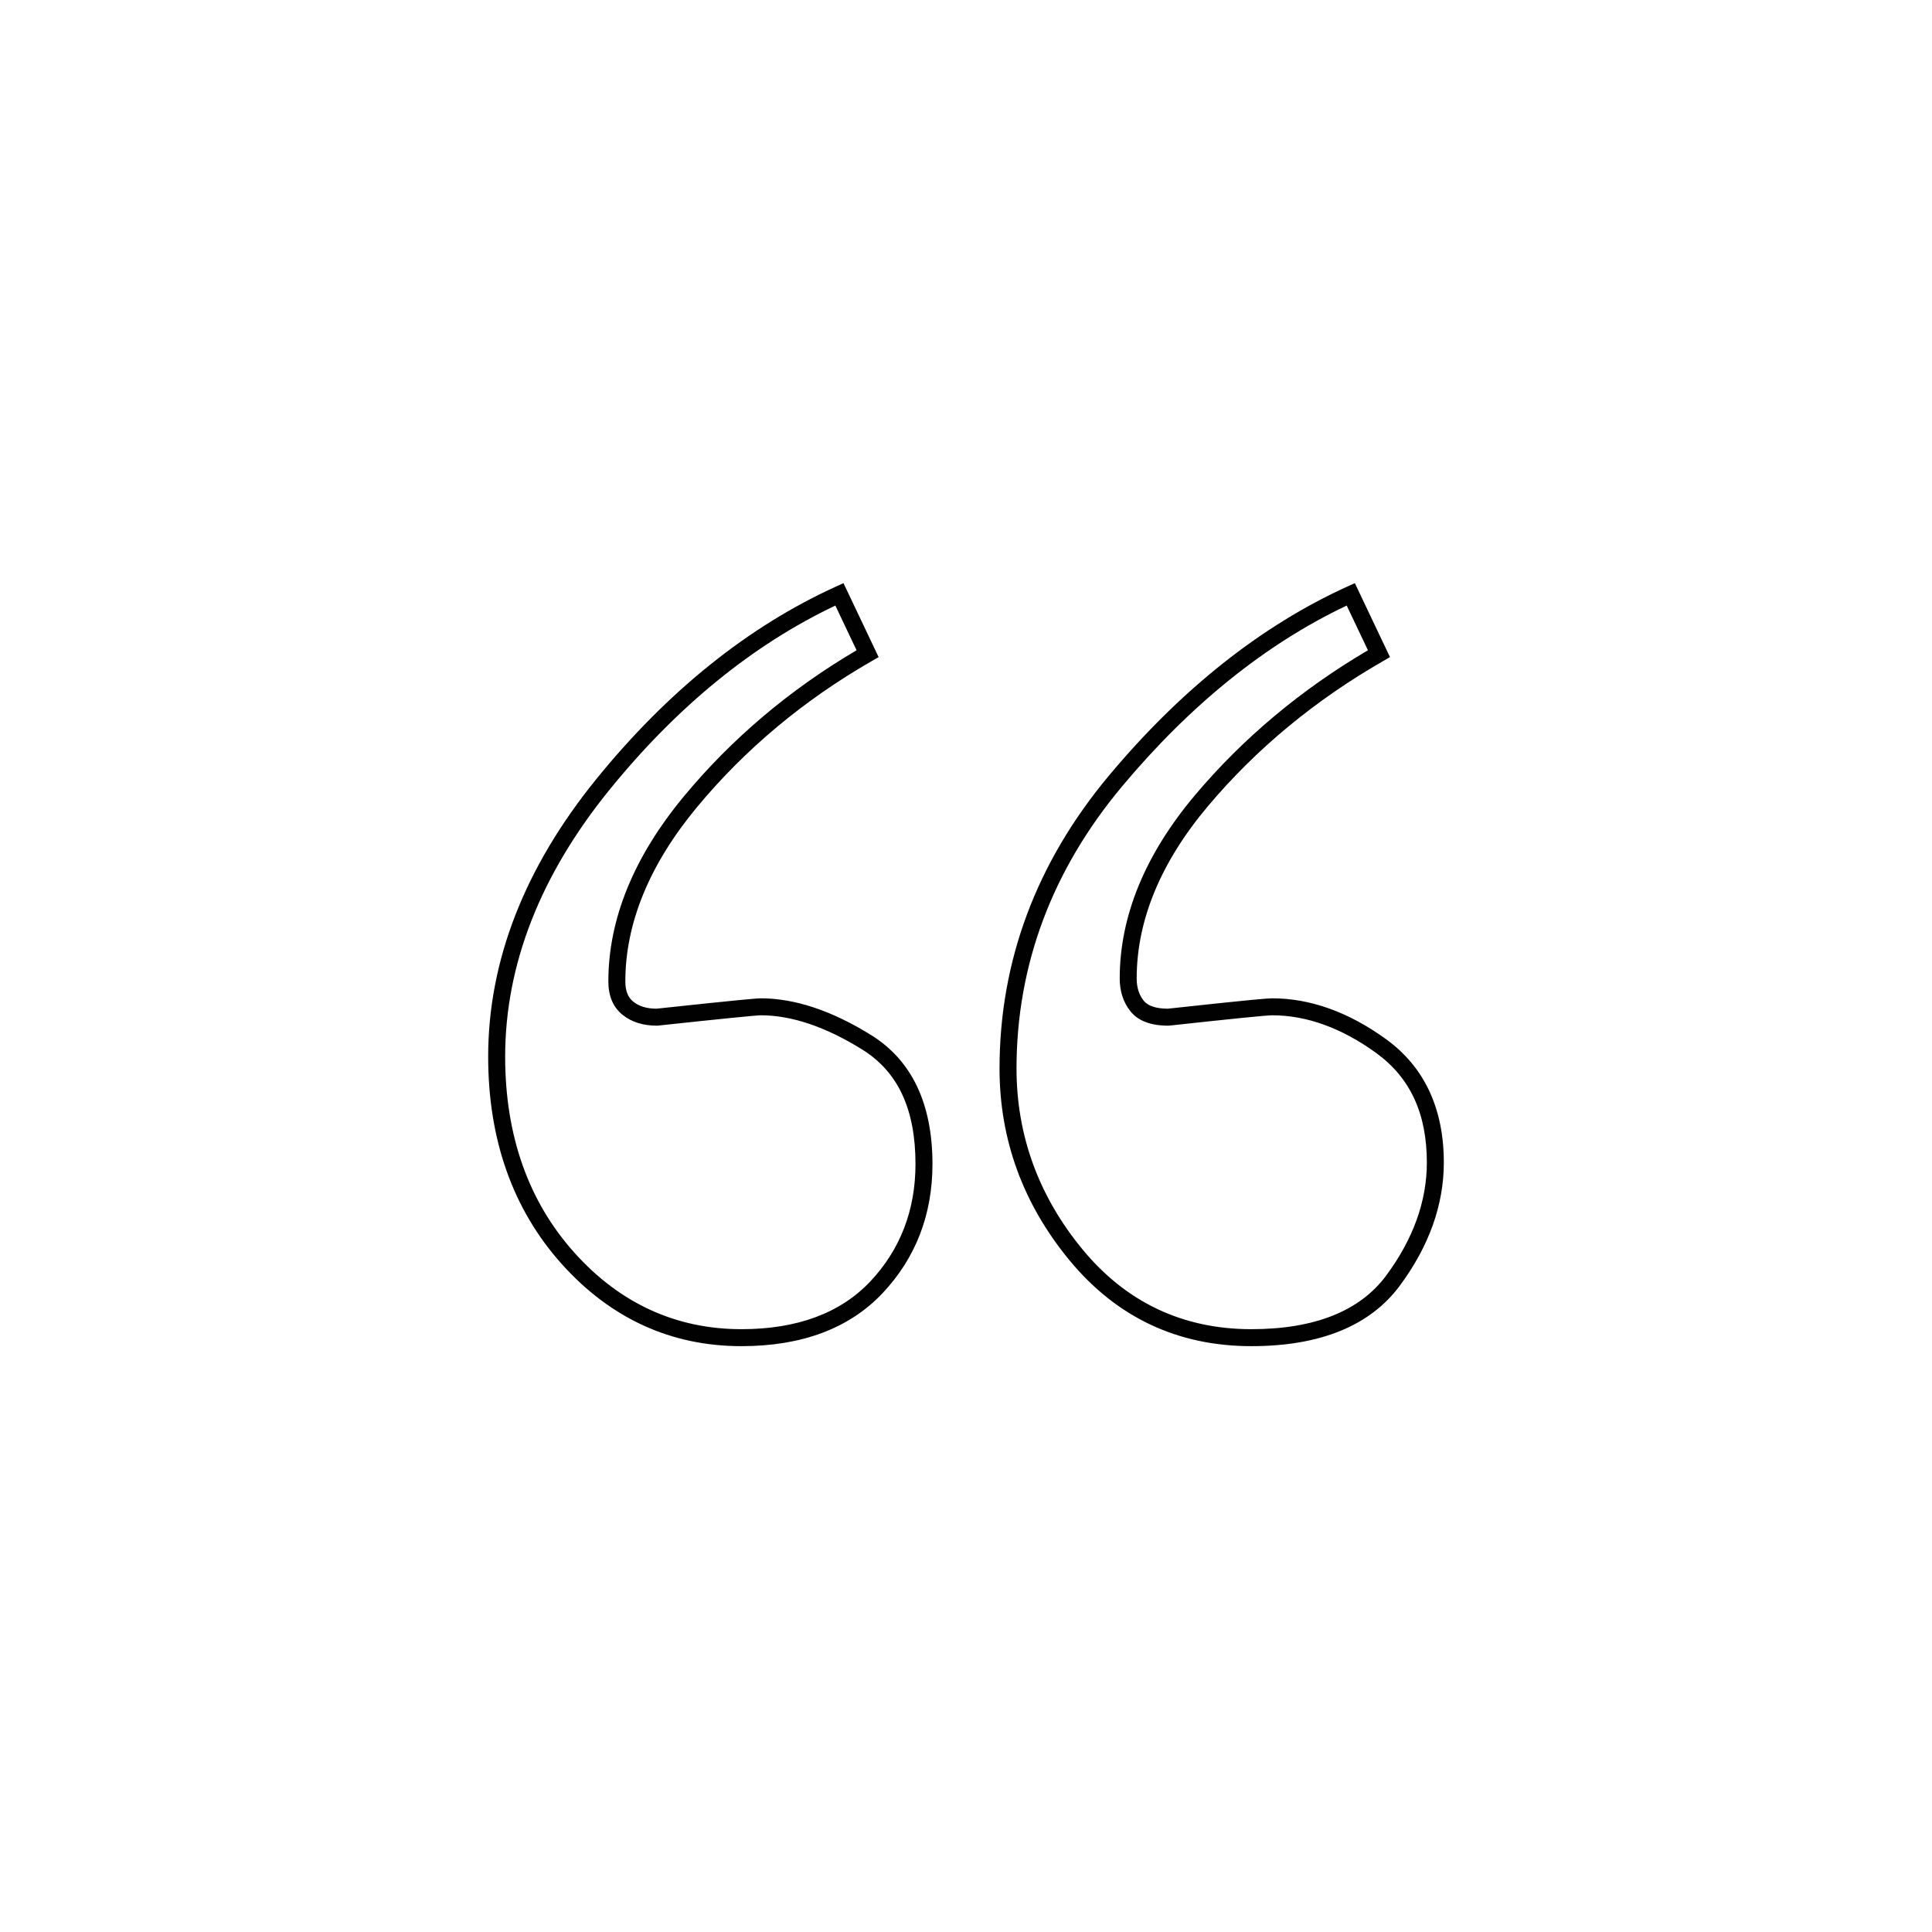
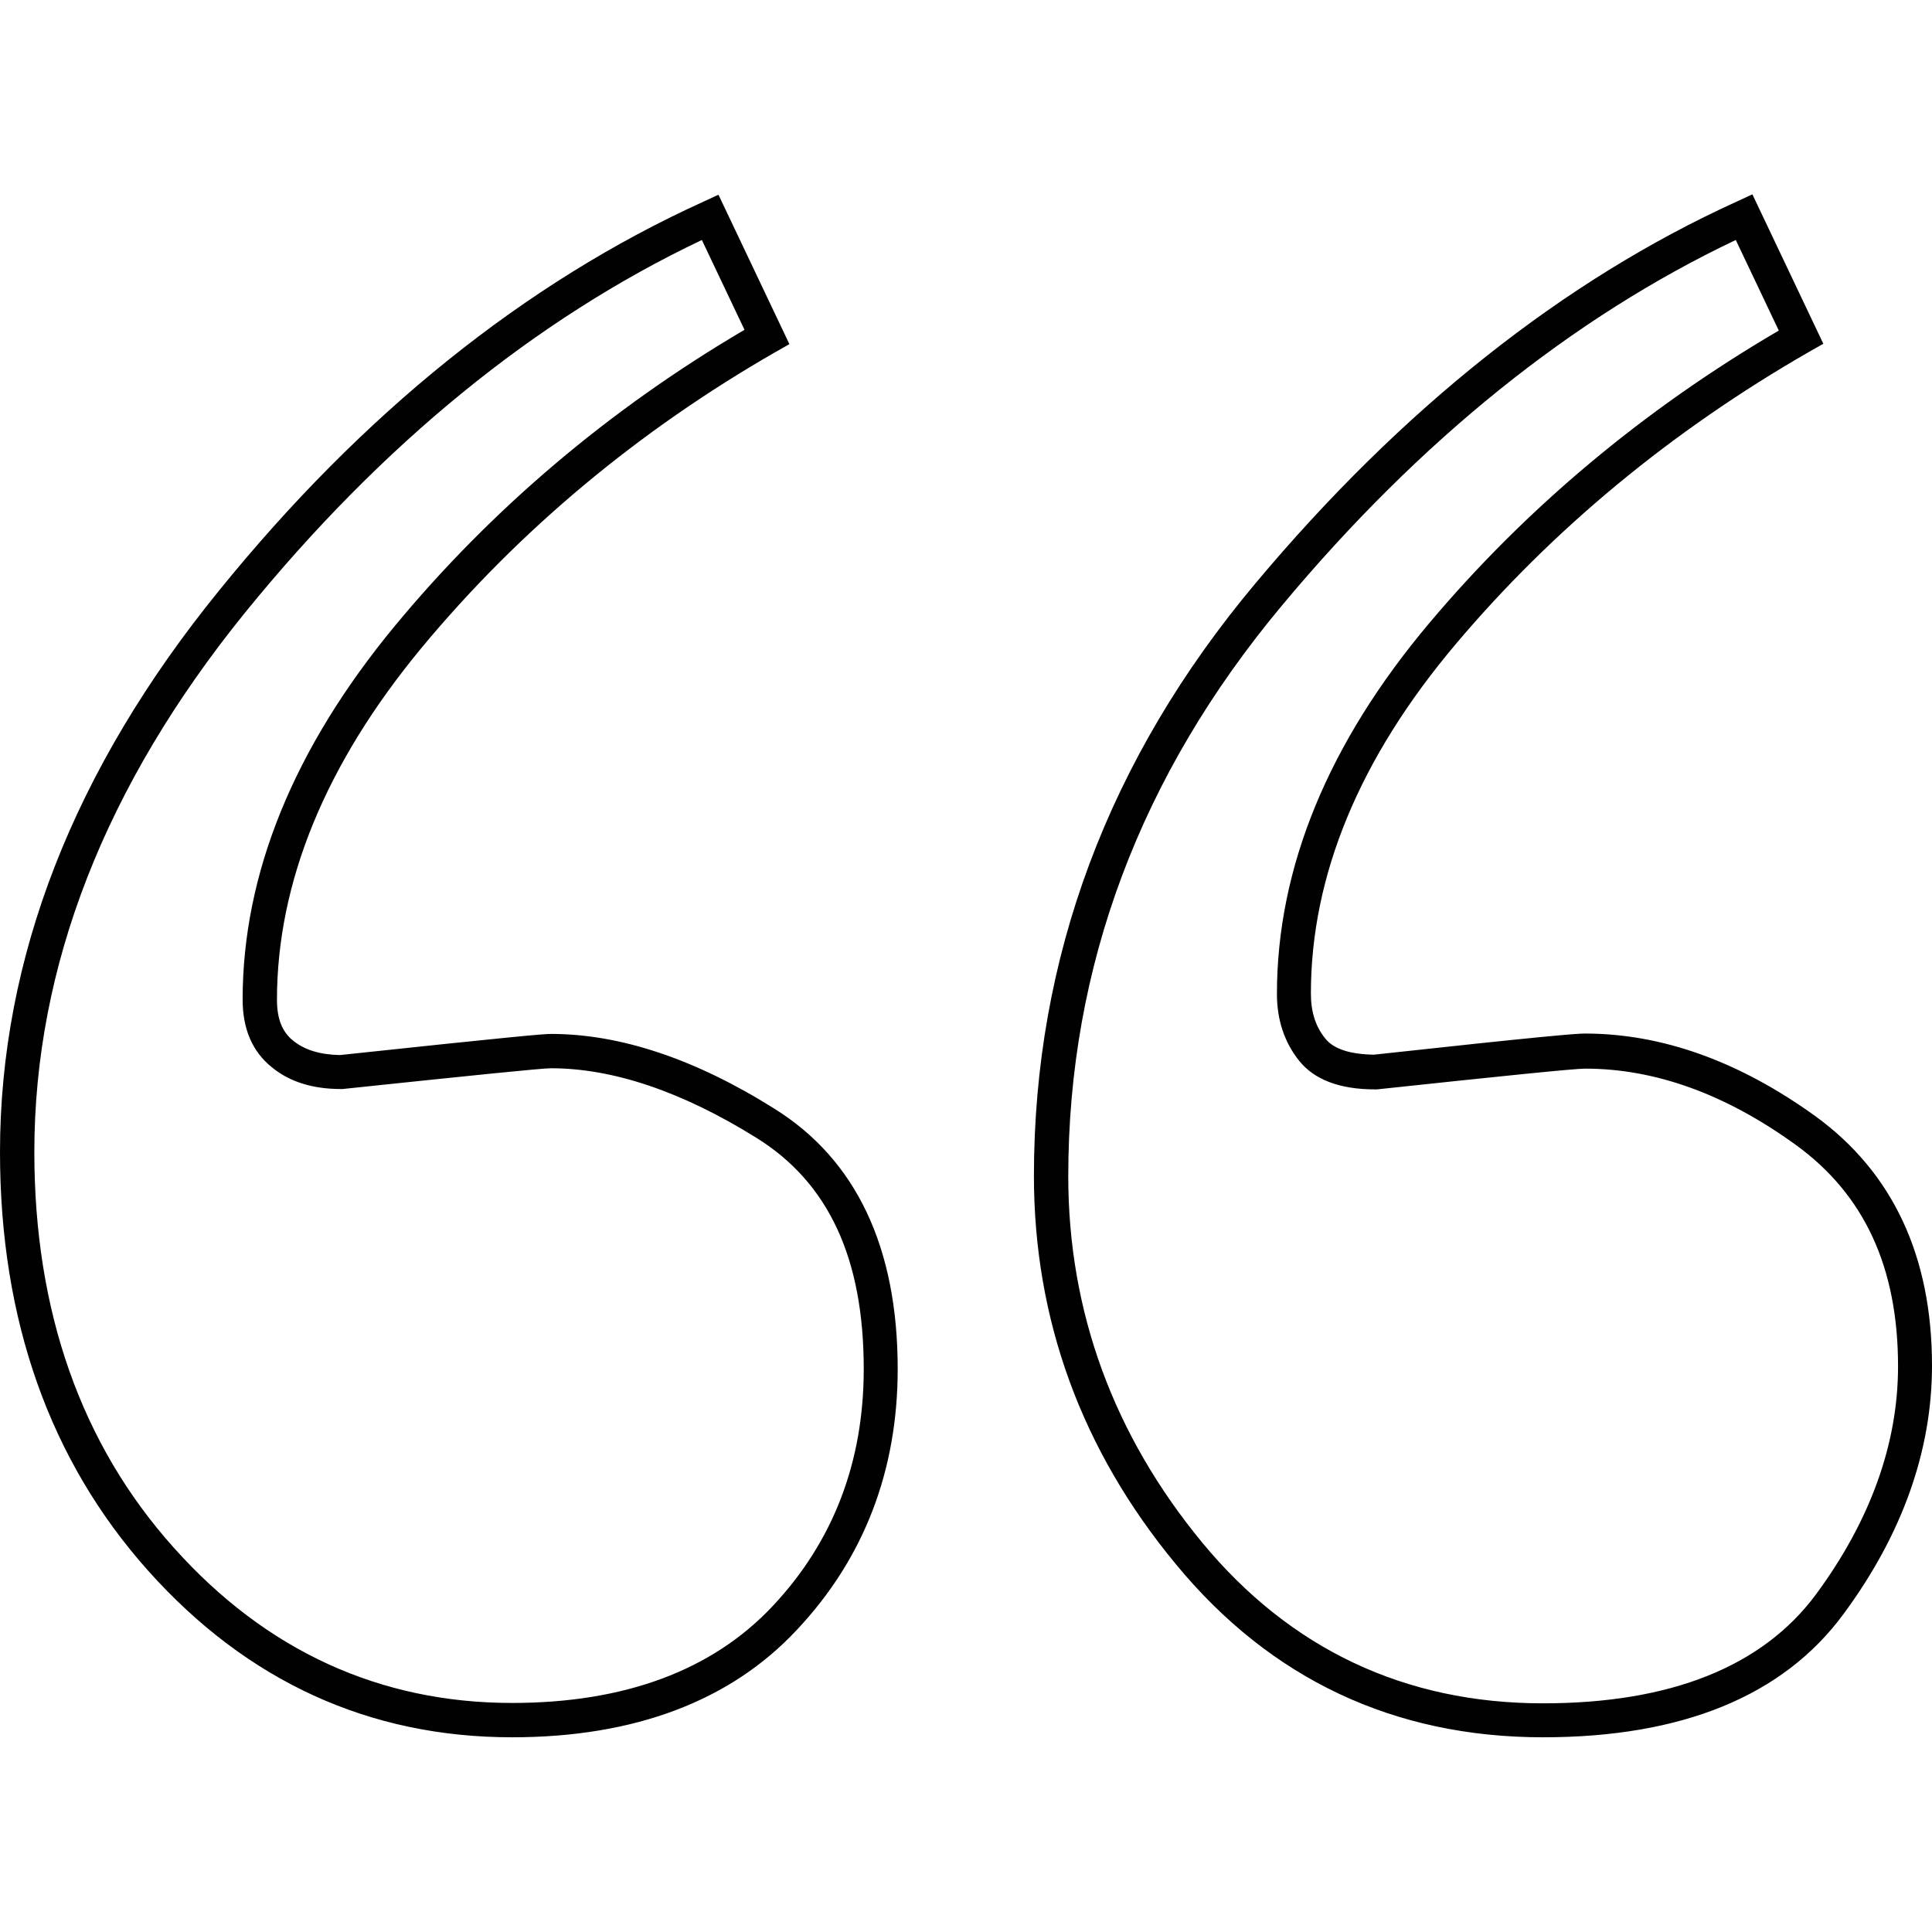
- <svg xmlns="http://www.w3.org/2000/svg" version="1.1" id="Layer_1" x="0px" y="0px" width="512px" height="512px" viewBox="0 0 512 512" enable-background="new 0 0 512 512" xml:space="preserve">
+ <svg xmlns="http://www.w3.org/2000/svg" version="1.1" id="Layer_4" x="0px" y="0px" viewBox="0 0 512 512" enable-background="new 0 0 512 512" xml:space="preserve">
  <g>
-     <path fill="#010101" d="M196.5,356.747c-18.673,0-34.715-7.344-47.681-21.828c-12.905-14.412-19.448-32.878-19.448-54.885   c0-25.368,9.628-50.102,28.616-73.515c18.877-23.283,40.252-40.463,63.531-51.064l2.015-0.917l9.314,19.609l-1.806,1.036   c-18.023,10.342-33.626,23.387-46.375,38.774c-12.571,15.177-18.945,30.702-18.945,46.142c0,2.468,0.688,4.218,2.104,5.351   c1.547,1.237,3.558,1.848,6.145,1.866c22.702-2.438,26.699-2.752,27.641-2.752c9.033,0,18.892,3.289,29.304,9.777   c10.748,6.702,16.198,18.193,16.198,34.152c0,13.38-4.439,24.879-13.193,34.179C225.126,352.012,212.536,356.747,196.5,356.747z    M221.376,160.483c-21.865,10.375-42.004,26.806-59.894,48.87c-18.322,22.591-27.611,46.372-27.611,70.681   c0,20.865,6.157,38.321,18.3,51.883c12.076,13.49,26.99,20.33,44.329,20.33c14.746,0,26.233-4.26,34.143-12.66   c7.942-8.438,11.97-18.899,11.97-31.095c0-14.504-4.605-24.426-14.078-30.334c-9.687-6.035-18.745-9.096-26.924-9.096   c-1.185,0-10.364,0.922-27.284,2.739l-0.24,0.013c-3.654,0-6.707-0.96-9.073-2.853c-2.517-2.013-3.793-4.995-3.793-8.864   c0-16.516,6.722-33.006,19.98-49.012c12.667-15.288,28.067-28.32,45.8-38.76L221.376,160.483z M331.621,356.746   c-19.495,0-35.689-7.631-48.132-22.682c-12.344-14.914-18.603-32.032-18.603-50.879c0.001-28.522,9.769-54.659,29.032-77.682   c19.127-22.869,40.362-39.708,63.117-50.049l2.014-0.916l9.313,19.607l-1.806,1.037c-18.026,10.344-33.633,23.262-46.388,38.395   c-12.563,14.907-18.934,30.294-18.934,45.734c0,2.396,0.61,4.324,1.866,5.893c1.104,1.385,3.25,2.094,6.381,2.111   c22.604-2.467,26.604-2.752,27.644-2.752c10.127,0,20.295,3.65,30.221,10.849c10.141,7.364,15.281,18.361,15.281,32.688   c0,11.194-3.919,22.162-11.647,32.599C363.098,351.347,349.854,356.746,331.621,356.746z M356.892,160.482   c-21.381,10.13-41.396,26.238-59.521,47.909c-18.567,22.192-27.982,47.357-27.983,74.795c0,17.771,5.911,33.924,17.57,48.011   c11.548,13.968,26.574,21.05,44.664,21.05c16.729,0,28.755-4.786,35.743-14.227c7.143-9.646,10.765-19.712,10.765-29.921   c0-12.984-4.392-22.485-13.425-29.046c-9.14-6.629-18.419-9.99-27.577-9.99c-1.448,0-10.626,0.922-27.28,2.738l-0.244,0.014   c-4.633,0-8.003-1.279-10.016-3.802c-1.891-2.362-2.851-5.291-2.851-8.702c0-16.531,6.727-32.894,19.992-48.634   c12.668-15.029,28.063-27.923,45.788-38.351L356.892,160.482z" />
+     <path fill="#010101" d="M135.7,460.4c-37.8,0-70.2-14.8-96.4-44.1C13.2,387.1,0,349.8,0,305.3C0,254,19.5,204,57.9,156.7   C96,109.6,139.2,74.9,186.3,53.5l4.1-1.9l18.8,39.6l-3.7,2.1c-36.4,20.9-68,47.3-93.8,78.4c-25.4,30.7-38.3,62.1-38.3,93.3   c0,5,1.4,8.5,4.3,10.8c3.1,2.5,7.2,3.7,12.4,3.8c45.9-4.9,54-5.6,55.9-5.6c18.3,0,38.2,6.6,59.2,19.8c21.7,13.5,32.7,36.8,32.7,69   c0,27-9,50.3-26.7,69.1C193.6,450.8,168.1,460.4,135.7,460.4z M186,63.6c-44.2,21-84.9,54.2-121.1,98.8   c-37,45.7-55.8,93.7-55.8,142.9c0,42.2,12.4,77.5,37,104.9c24.4,27.3,54.6,41.1,89.6,41.1c29.8,0,53-8.6,69-25.6   c16.1-17.1,24.2-38.2,24.2-62.9c0-29.3-9.3-49.4-28.5-61.3c-19.6-12.2-37.9-18.4-54.4-18.4c-2.4,0-21,1.9-55.2,5.5l-0.5,0   c-7.4,0-13.6-1.9-18.3-5.8c-5.1-4.1-7.7-10.1-7.7-17.9c0-33.4,13.6-66.7,40.4-99.1c25.6-30.9,56.7-57.3,92.6-78.4L186,63.6z    M408.9,460.4c-39.4,0-72.2-15.4-97.3-45.9c-25-30.2-37.6-64.8-37.6-102.9c0-57.7,19.7-110.5,58.7-157   c38.7-46.2,81.6-80.3,127.6-101.2l4.1-1.9l18.8,39.6l-3.7,2.1c-36.4,20.9-68,47-93.8,77.6c-25.4,30.1-38.3,61.2-38.3,92.5   c0,4.8,1.2,8.7,3.8,11.9c2.2,2.8,6.6,4.2,12.9,4.3c45.7-5,53.8-5.6,55.9-5.6c20.5,0,41,7.4,61.1,21.9   c20.5,14.9,30.9,37.1,30.9,66.1c0,22.6-7.9,44.8-23.5,65.9C472.5,449.5,445.7,460.4,408.9,460.4z M460,63.6   c-43.2,20.5-83.7,53-120.3,96.9c-37.5,44.9-56.6,95.7-56.6,151.2c0,35.9,12,68.6,35.5,97.1c23.3,28.2,53.7,42.6,90.3,42.6   c33.8,0,58.1-9.7,72.3-28.8c14.4-19.5,21.8-39.9,21.8-60.5c0-26.2-8.9-45.5-27.1-58.7c-18.5-13.4-37.2-20.2-55.8-20.2   c-2.9,0-21.5,1.9-55.2,5.5l-0.5,0c-9.4,0-16.2-2.6-20.2-7.7c-3.8-4.8-5.8-10.7-5.8-17.6c0-33.4,13.6-66.5,40.4-98.3   c25.6-30.4,56.7-56.5,92.6-77.5L460,63.6z" />
  </g>
</svg>
